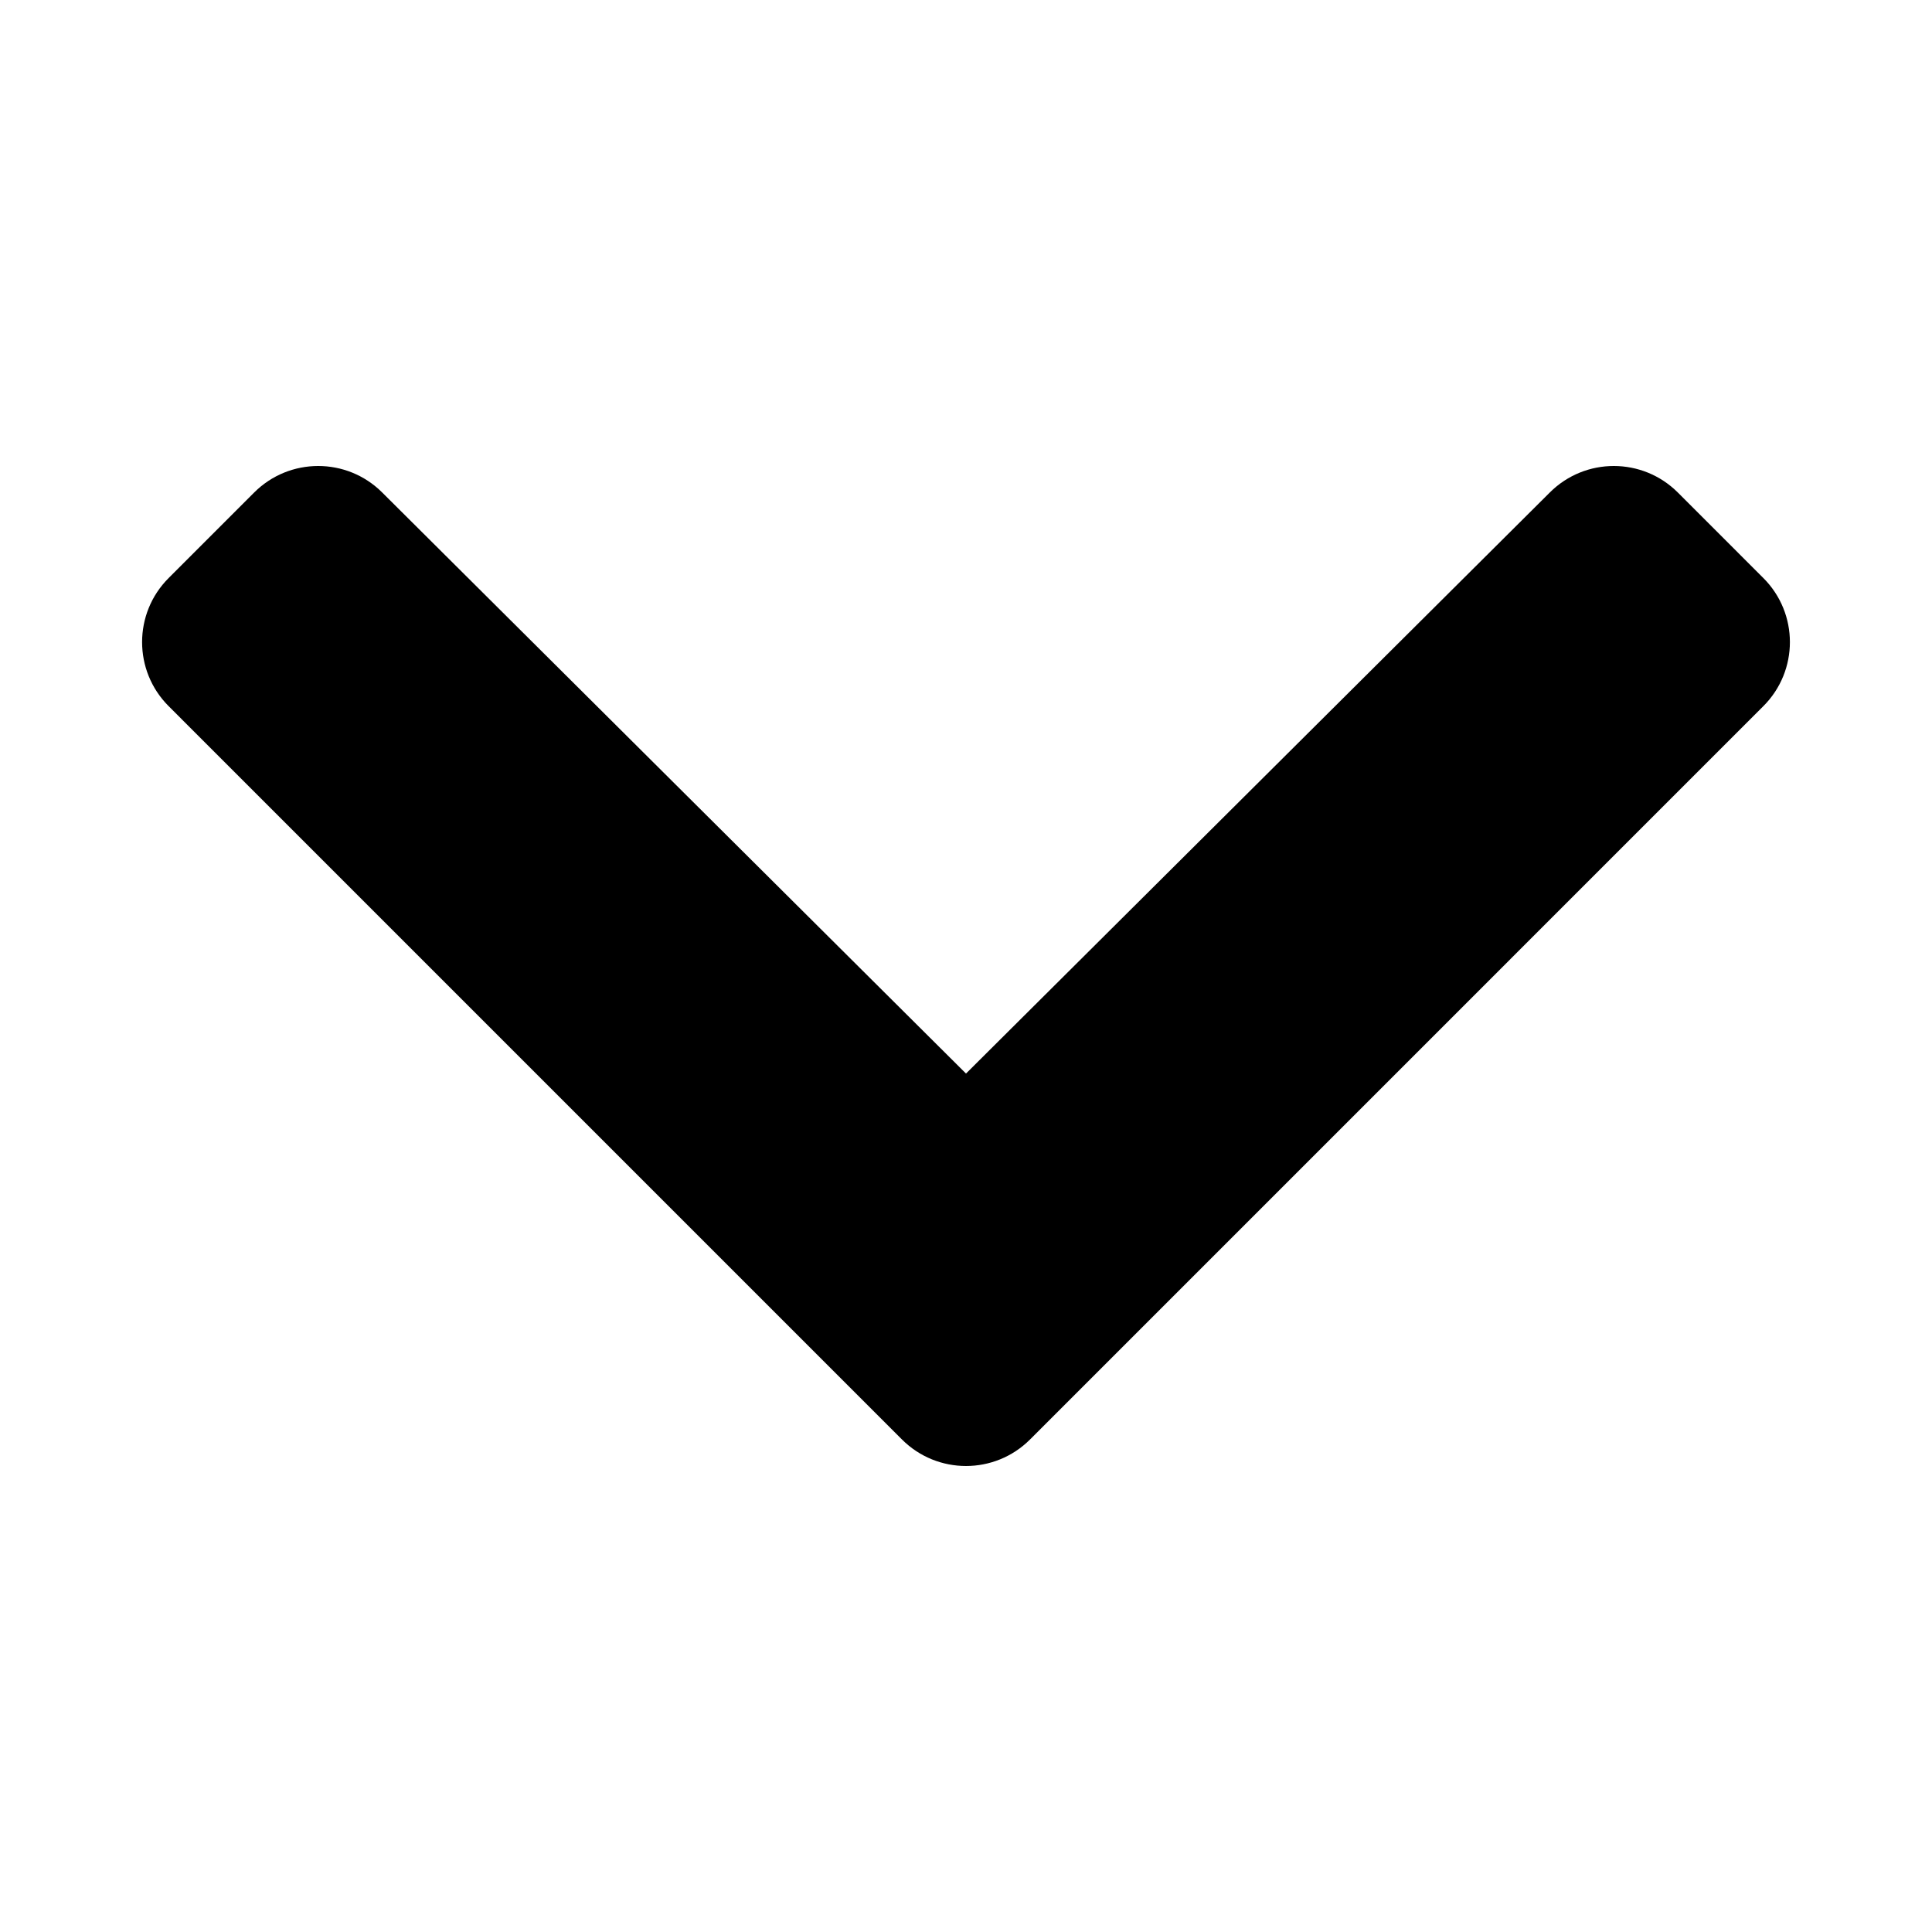
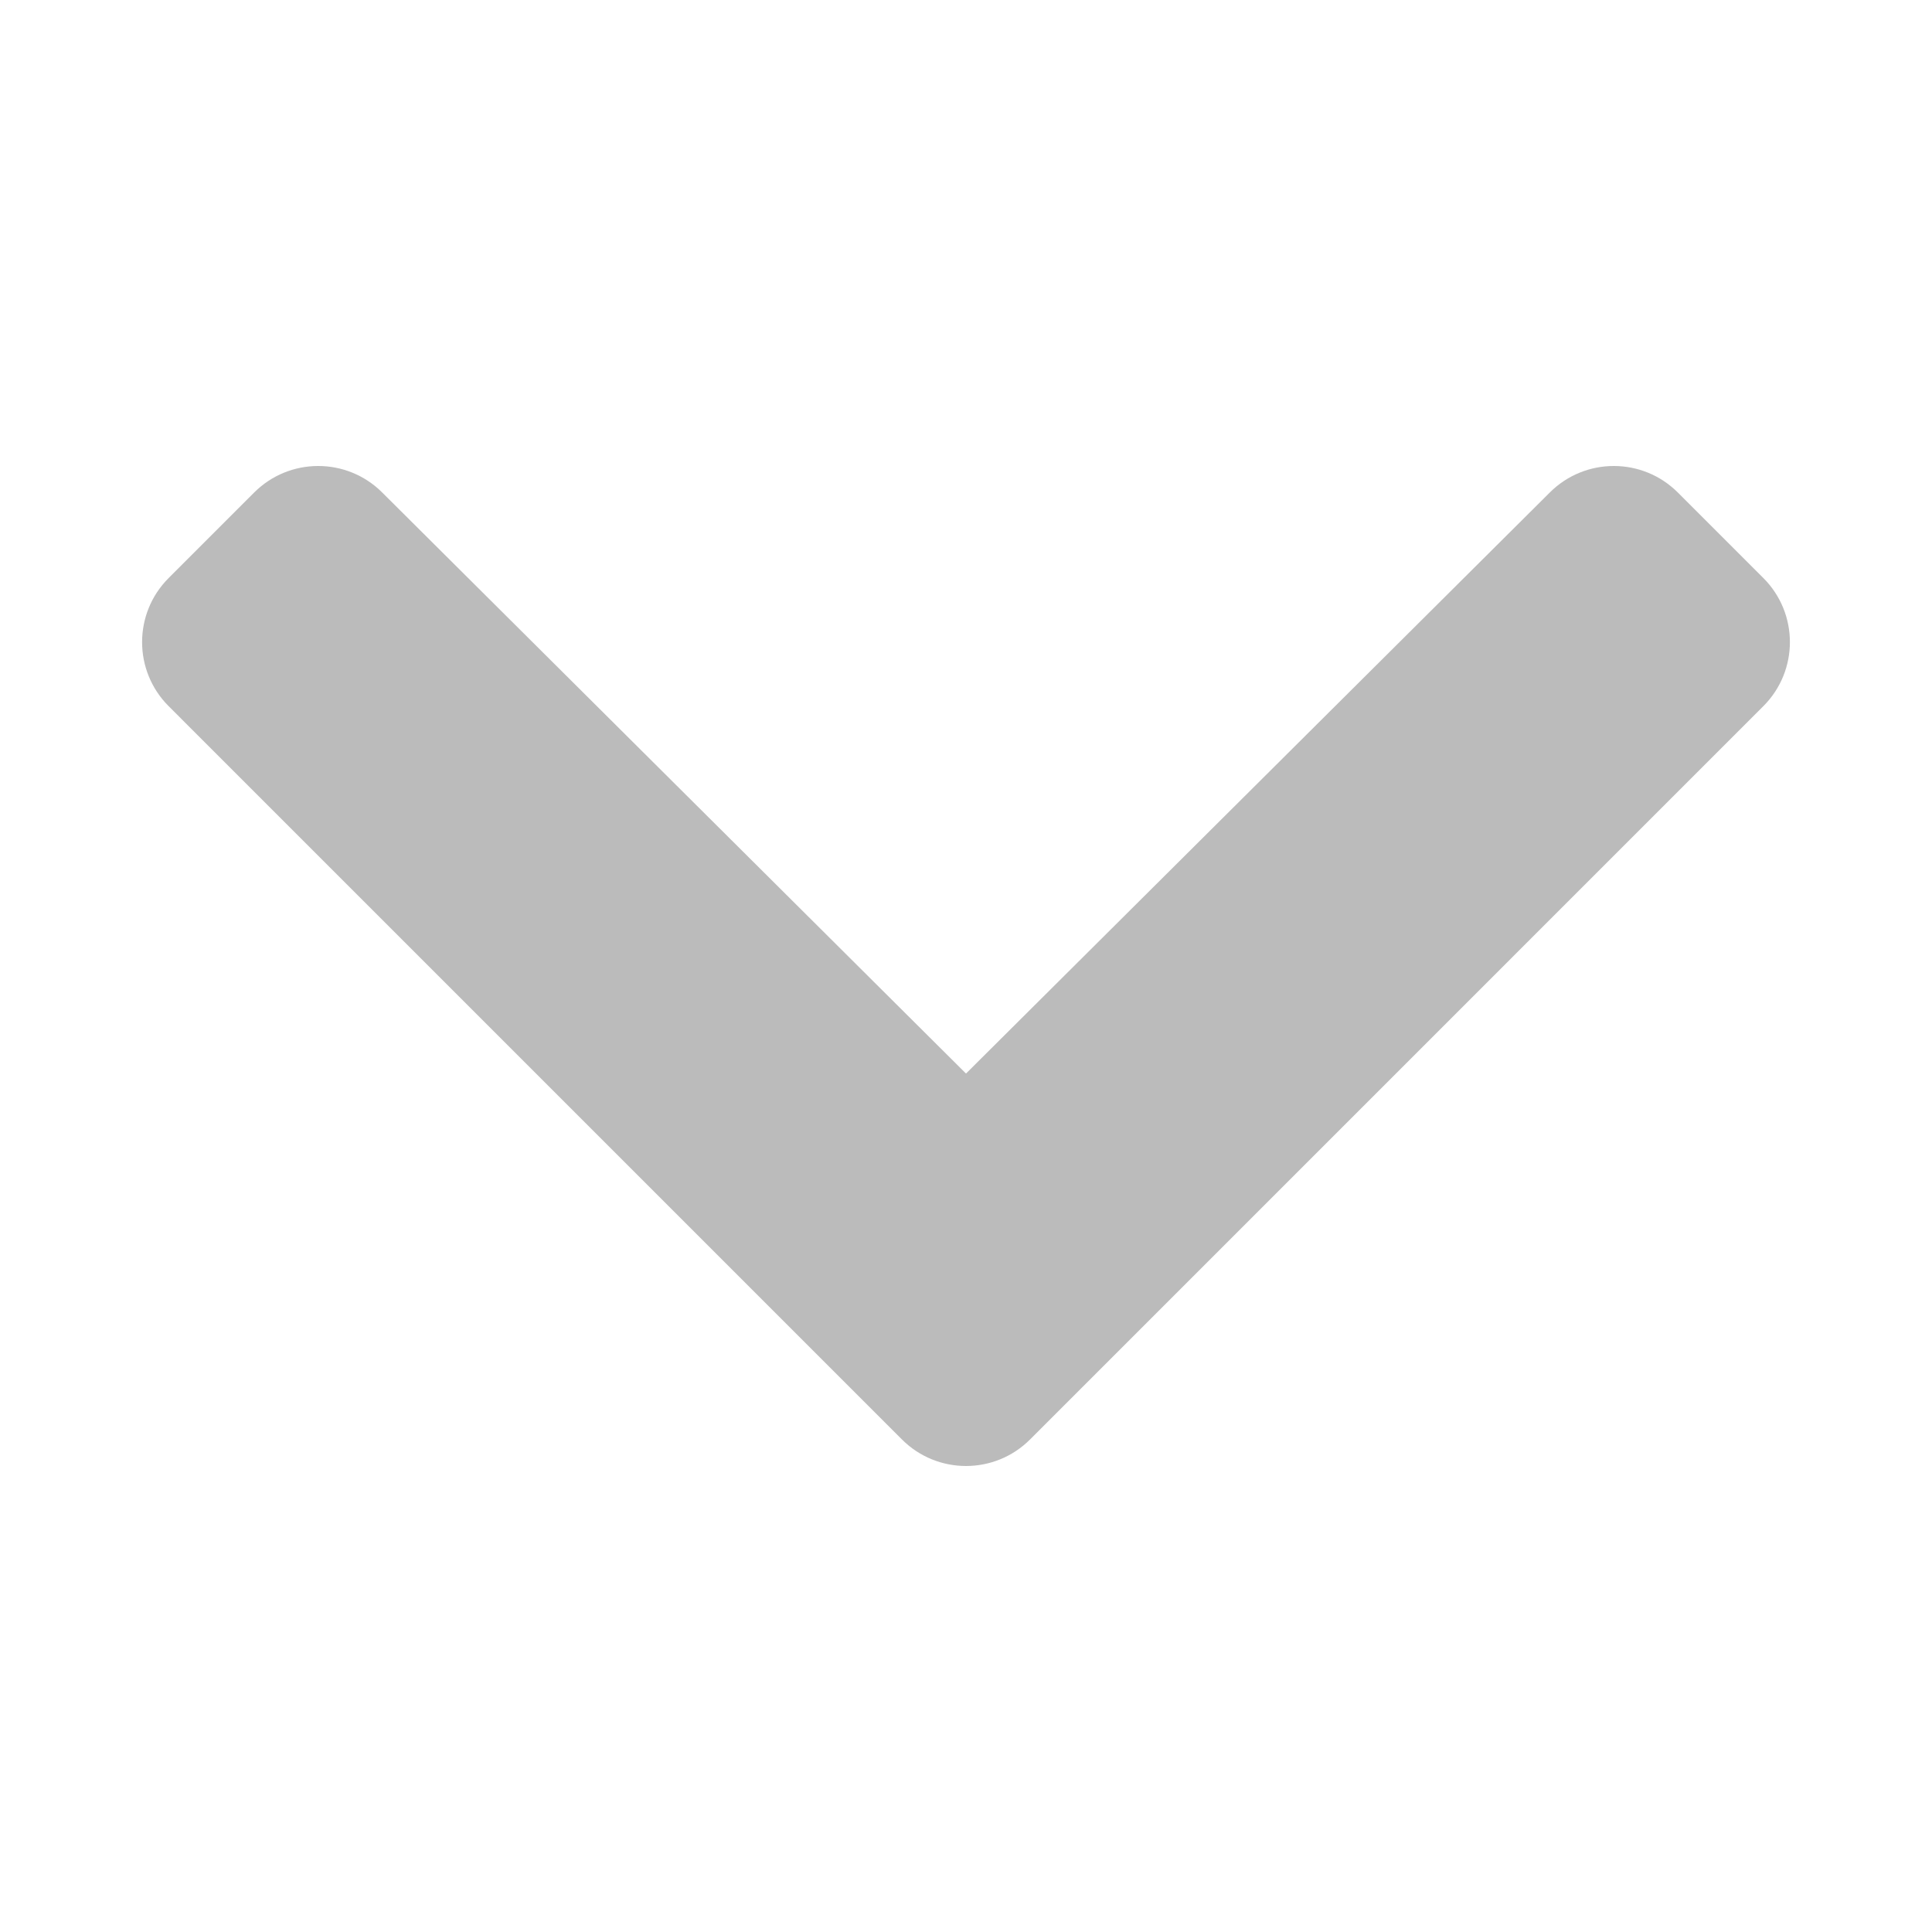
- <svg xmlns="http://www.w3.org/2000/svg" stroke="currentColor" fill="currentColor" stroke-width="0" viewBox="0 0 448 512" class="transition duration-300 ease-in-out transform group-hover:-rotate-180" height="1em" width="1em">
+ <svg xmlns="http://www.w3.org/2000/svg" stroke="#bbbbbb" fill="#bbbbbb" stroke-width="0" viewBox="0 0 448 512" class="transition duration-300 ease-in-out transform group-hover:-rotate-180" height="1em" width="1em">
  <path d="M207.029 381.476L12.686 187.132c-9.373-9.373-9.373-24.569 0-33.941l22.667-22.667c9.357-9.357 24.522-9.375 33.901-.04L224 284.505l154.745-154.021c9.379-9.335 24.544-9.317 33.901.04l22.667 22.667c9.373 9.373 9.373 24.569 0 33.941L240.971 381.476c-9.373 9.372-24.569 9.372-33.942 0z" />
</svg>
